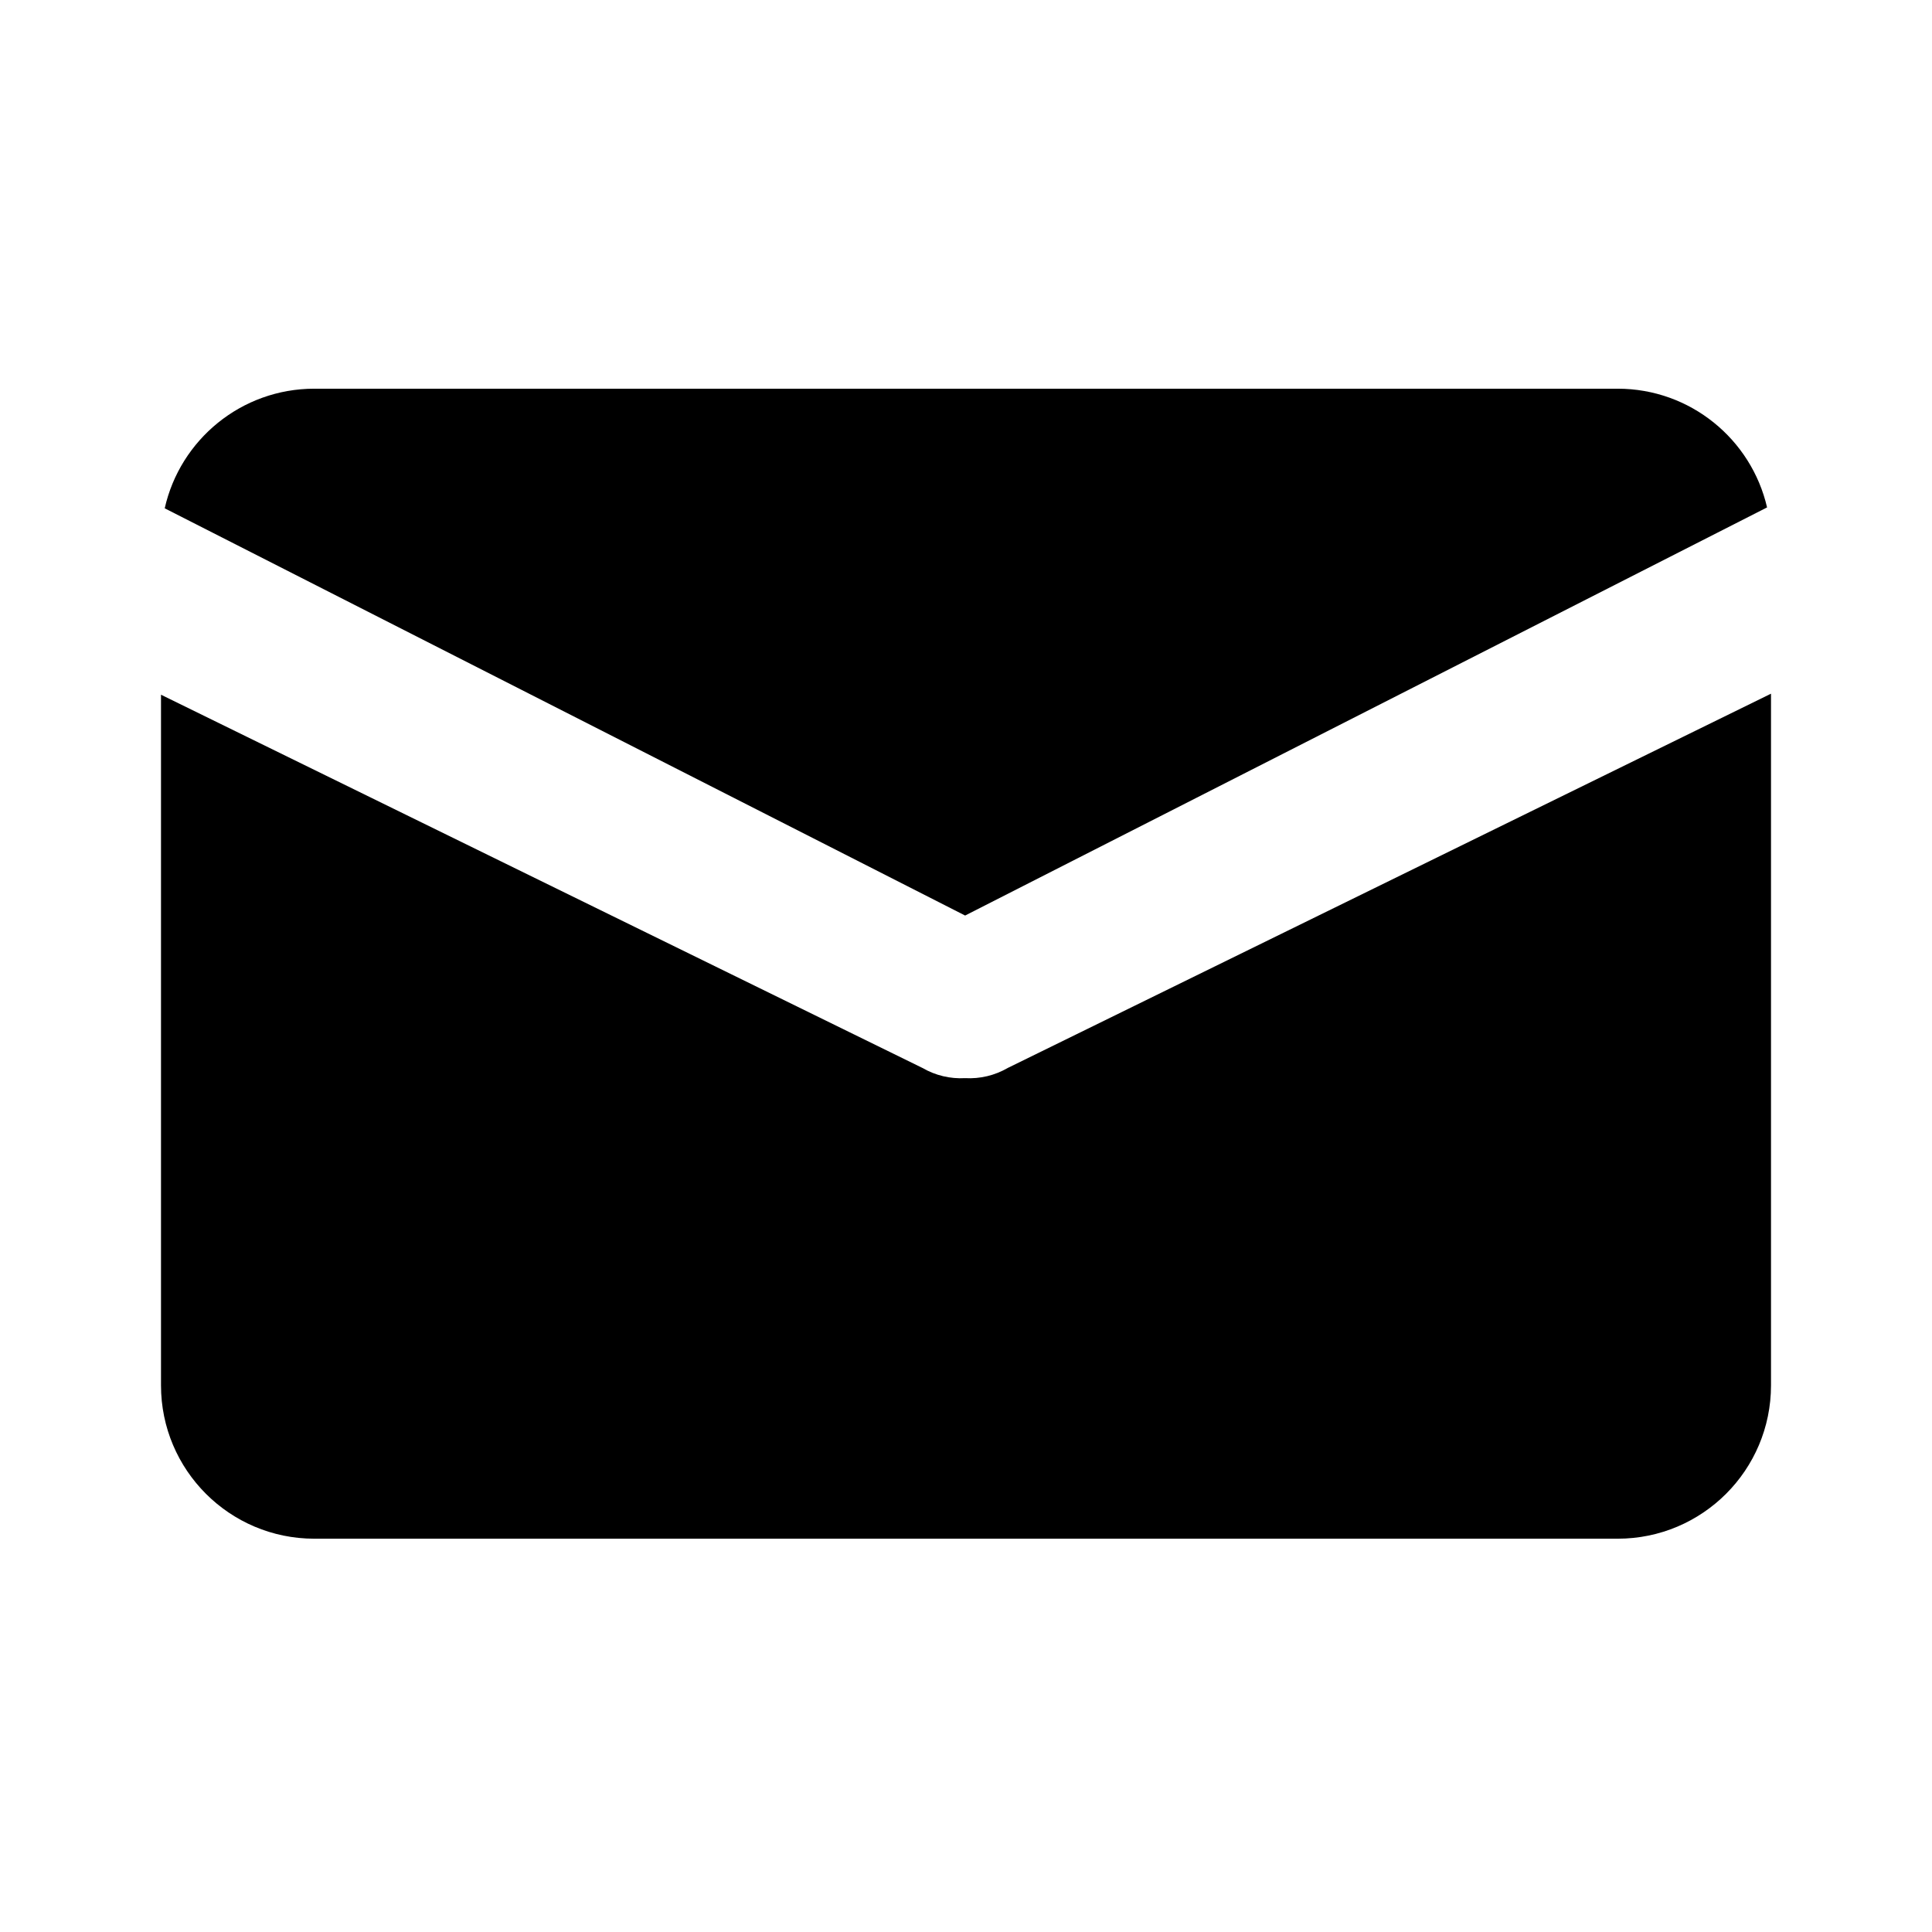
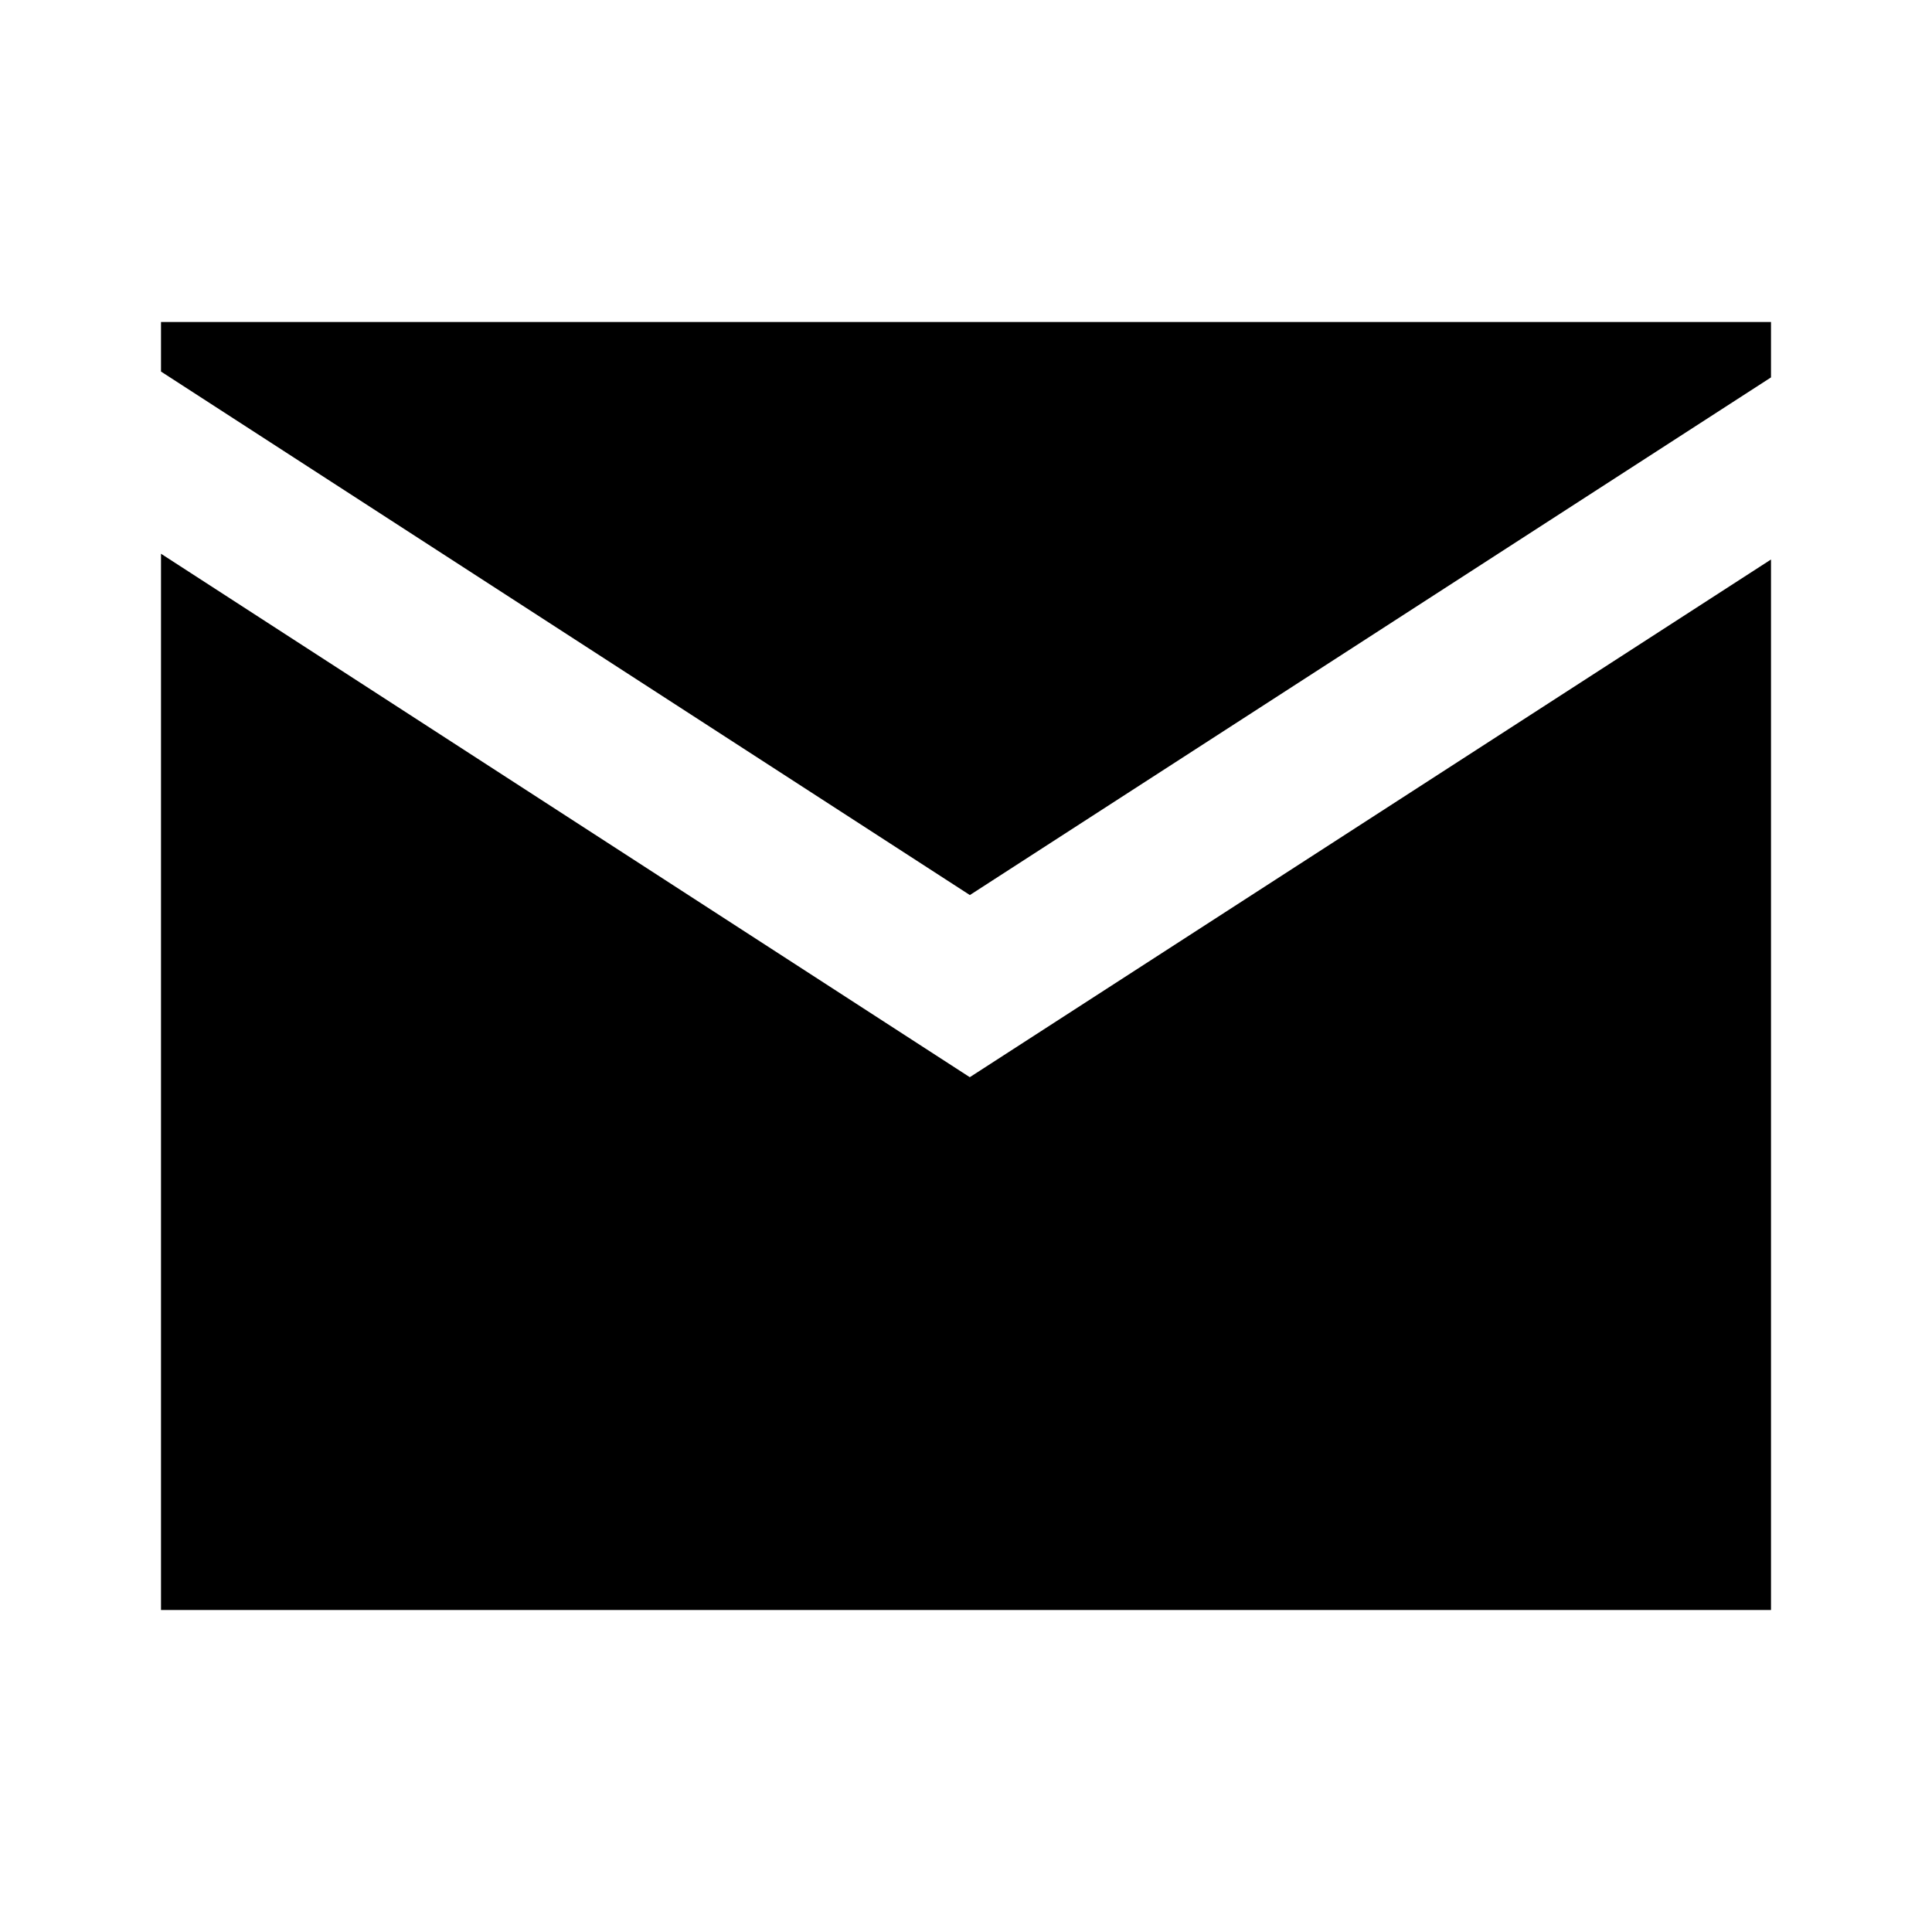
<svg xmlns="http://www.w3.org/2000/svg" width="240" height="240" viewBox="0 0 240 240">
-   <path d="M20.462 63.145c1.907-8.505 9.505-14.86 18.586-14.86h161.904c9.04 0 16.61 6.3 18.56 14.748l-99.621 50.698-99.429-50.586zM20 86.3l94.596 46.368a9.473 9.473 0 0 0 5.293 1.262 9.48 9.48 0 0 0 5.293-1.262L220 86.173v85.921c0 10.522-8.529 19.049-19.048 19.049H39.048c-10.52 0-19.048-8.529-19.048-19.048V86.3z" fill-rule="nonzero" />
+   <path d="M220 46.882l-99.52 64.305L20 46.155V40h200v6.882zm0 22.622V200H20V68.787l100.471 65.026L220 69.503z" fill-rule="evenodd" />
</svg>
